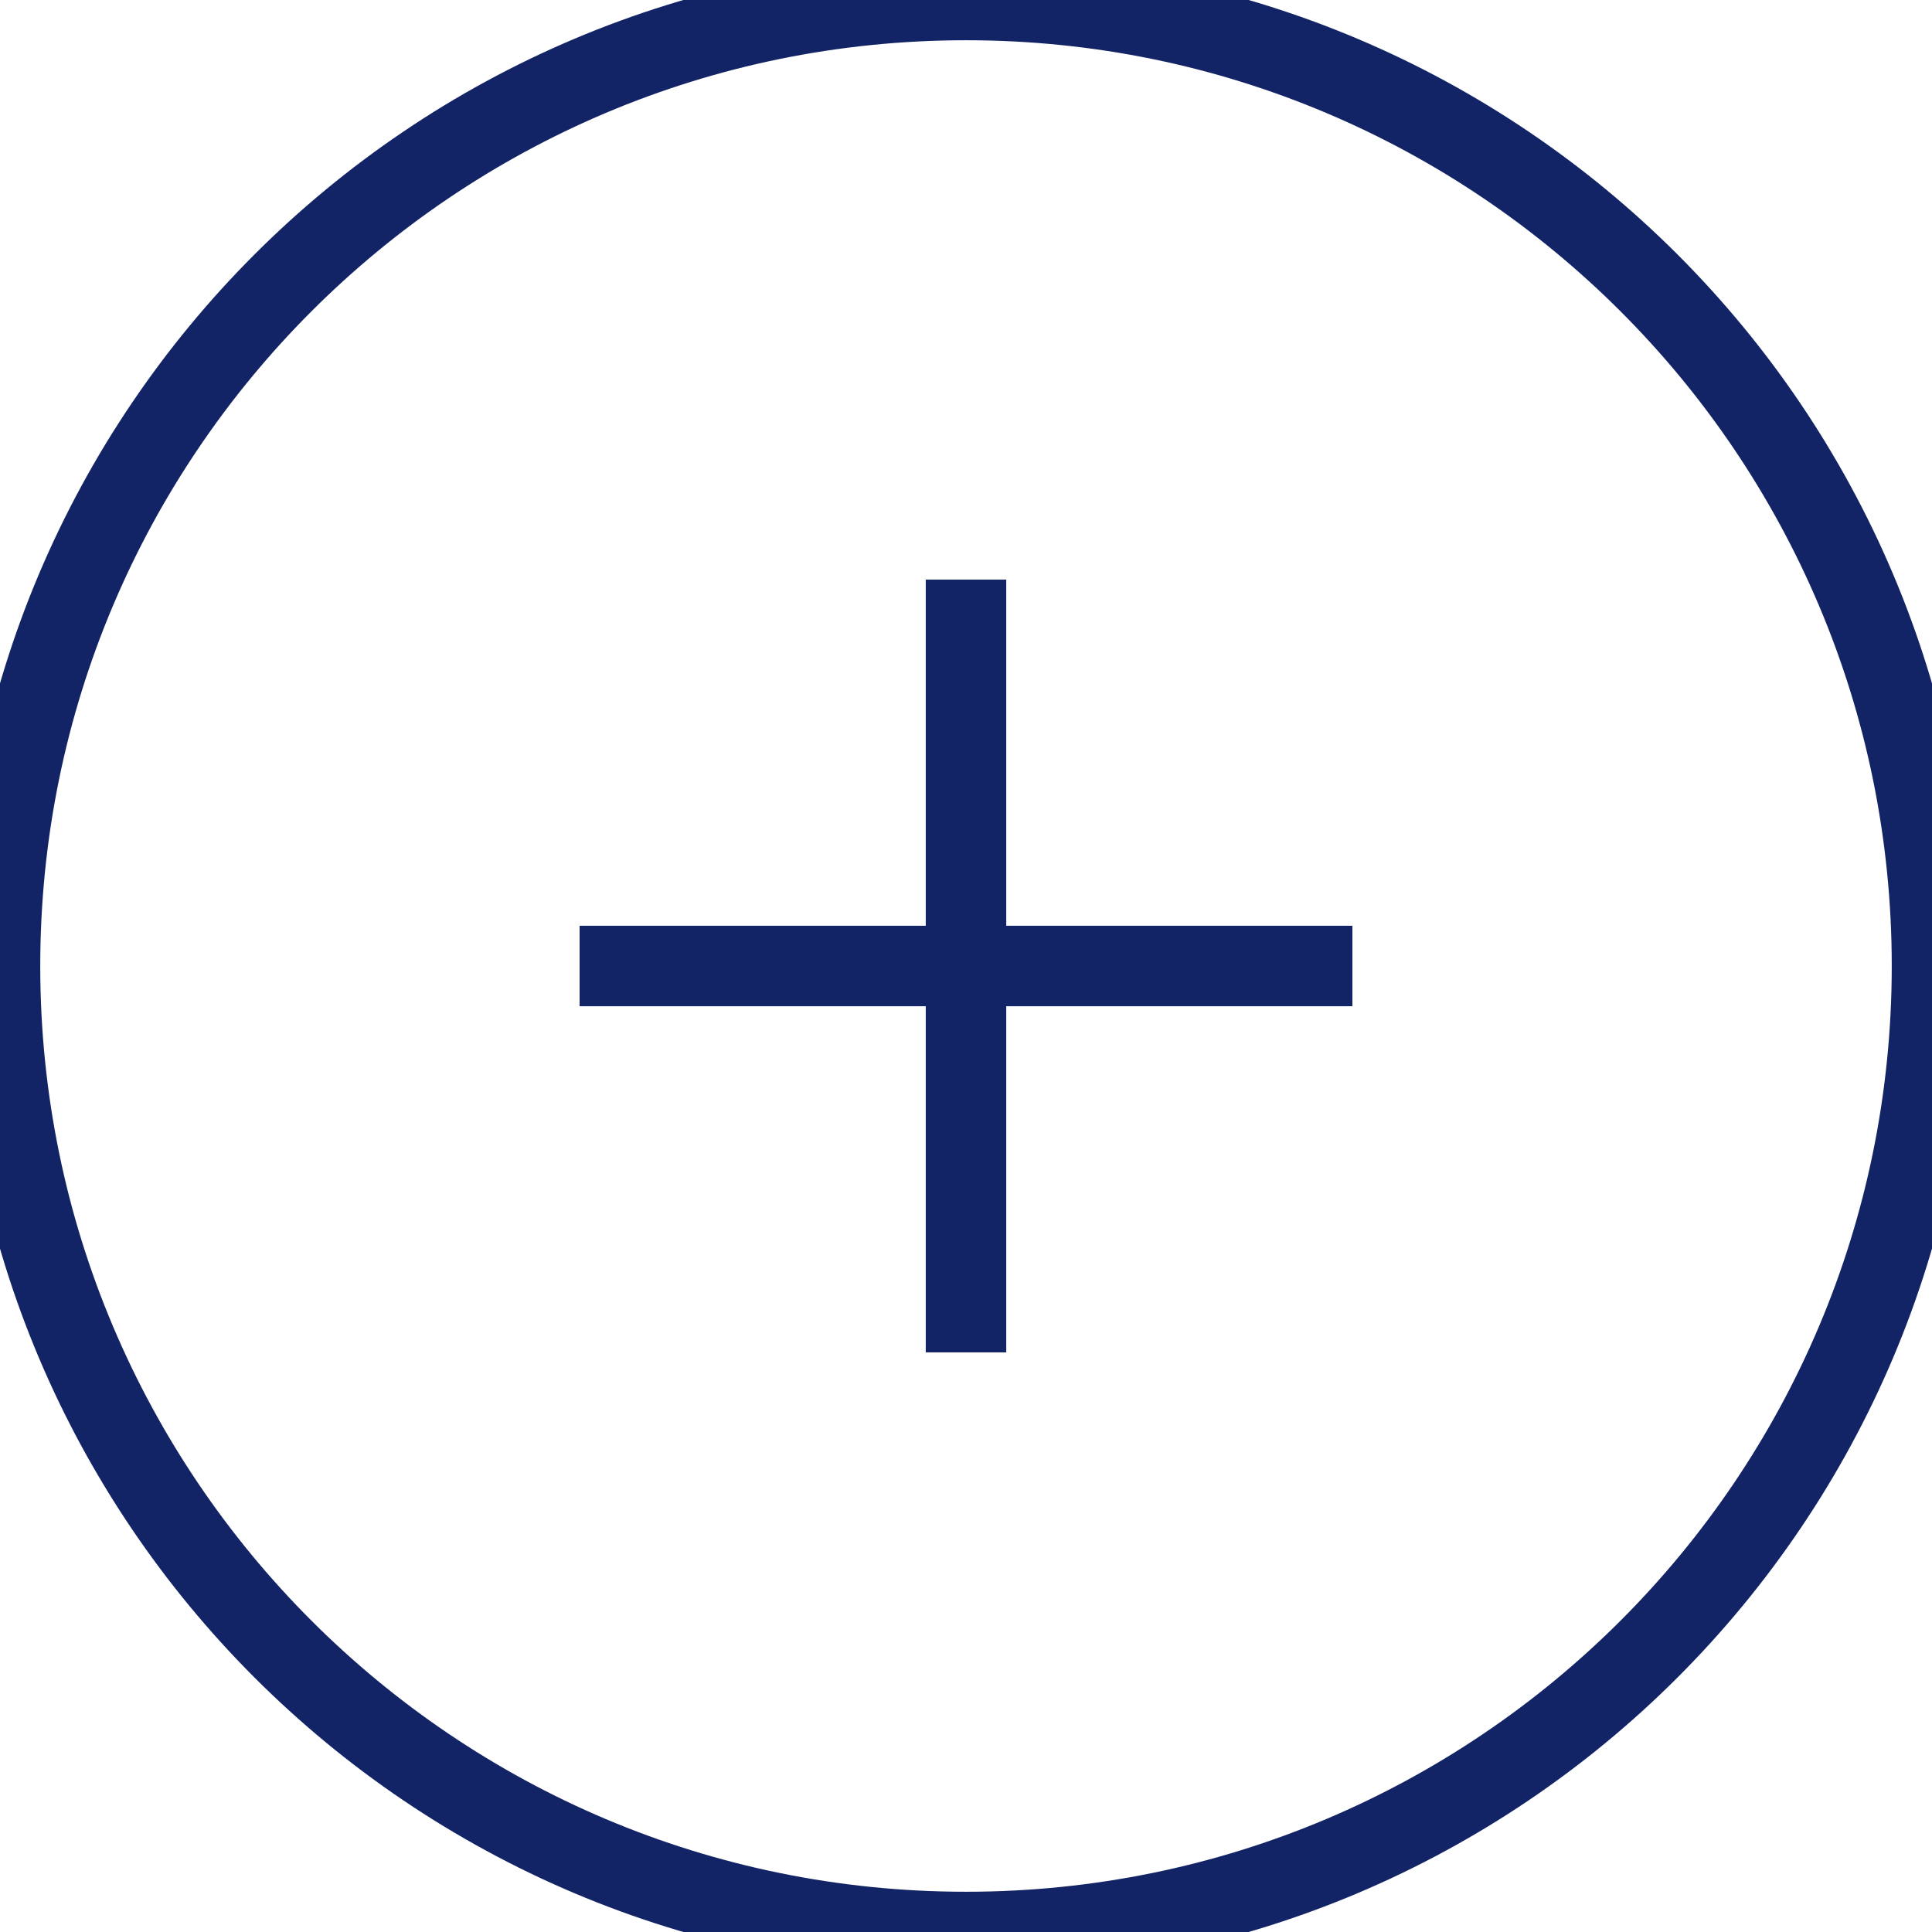
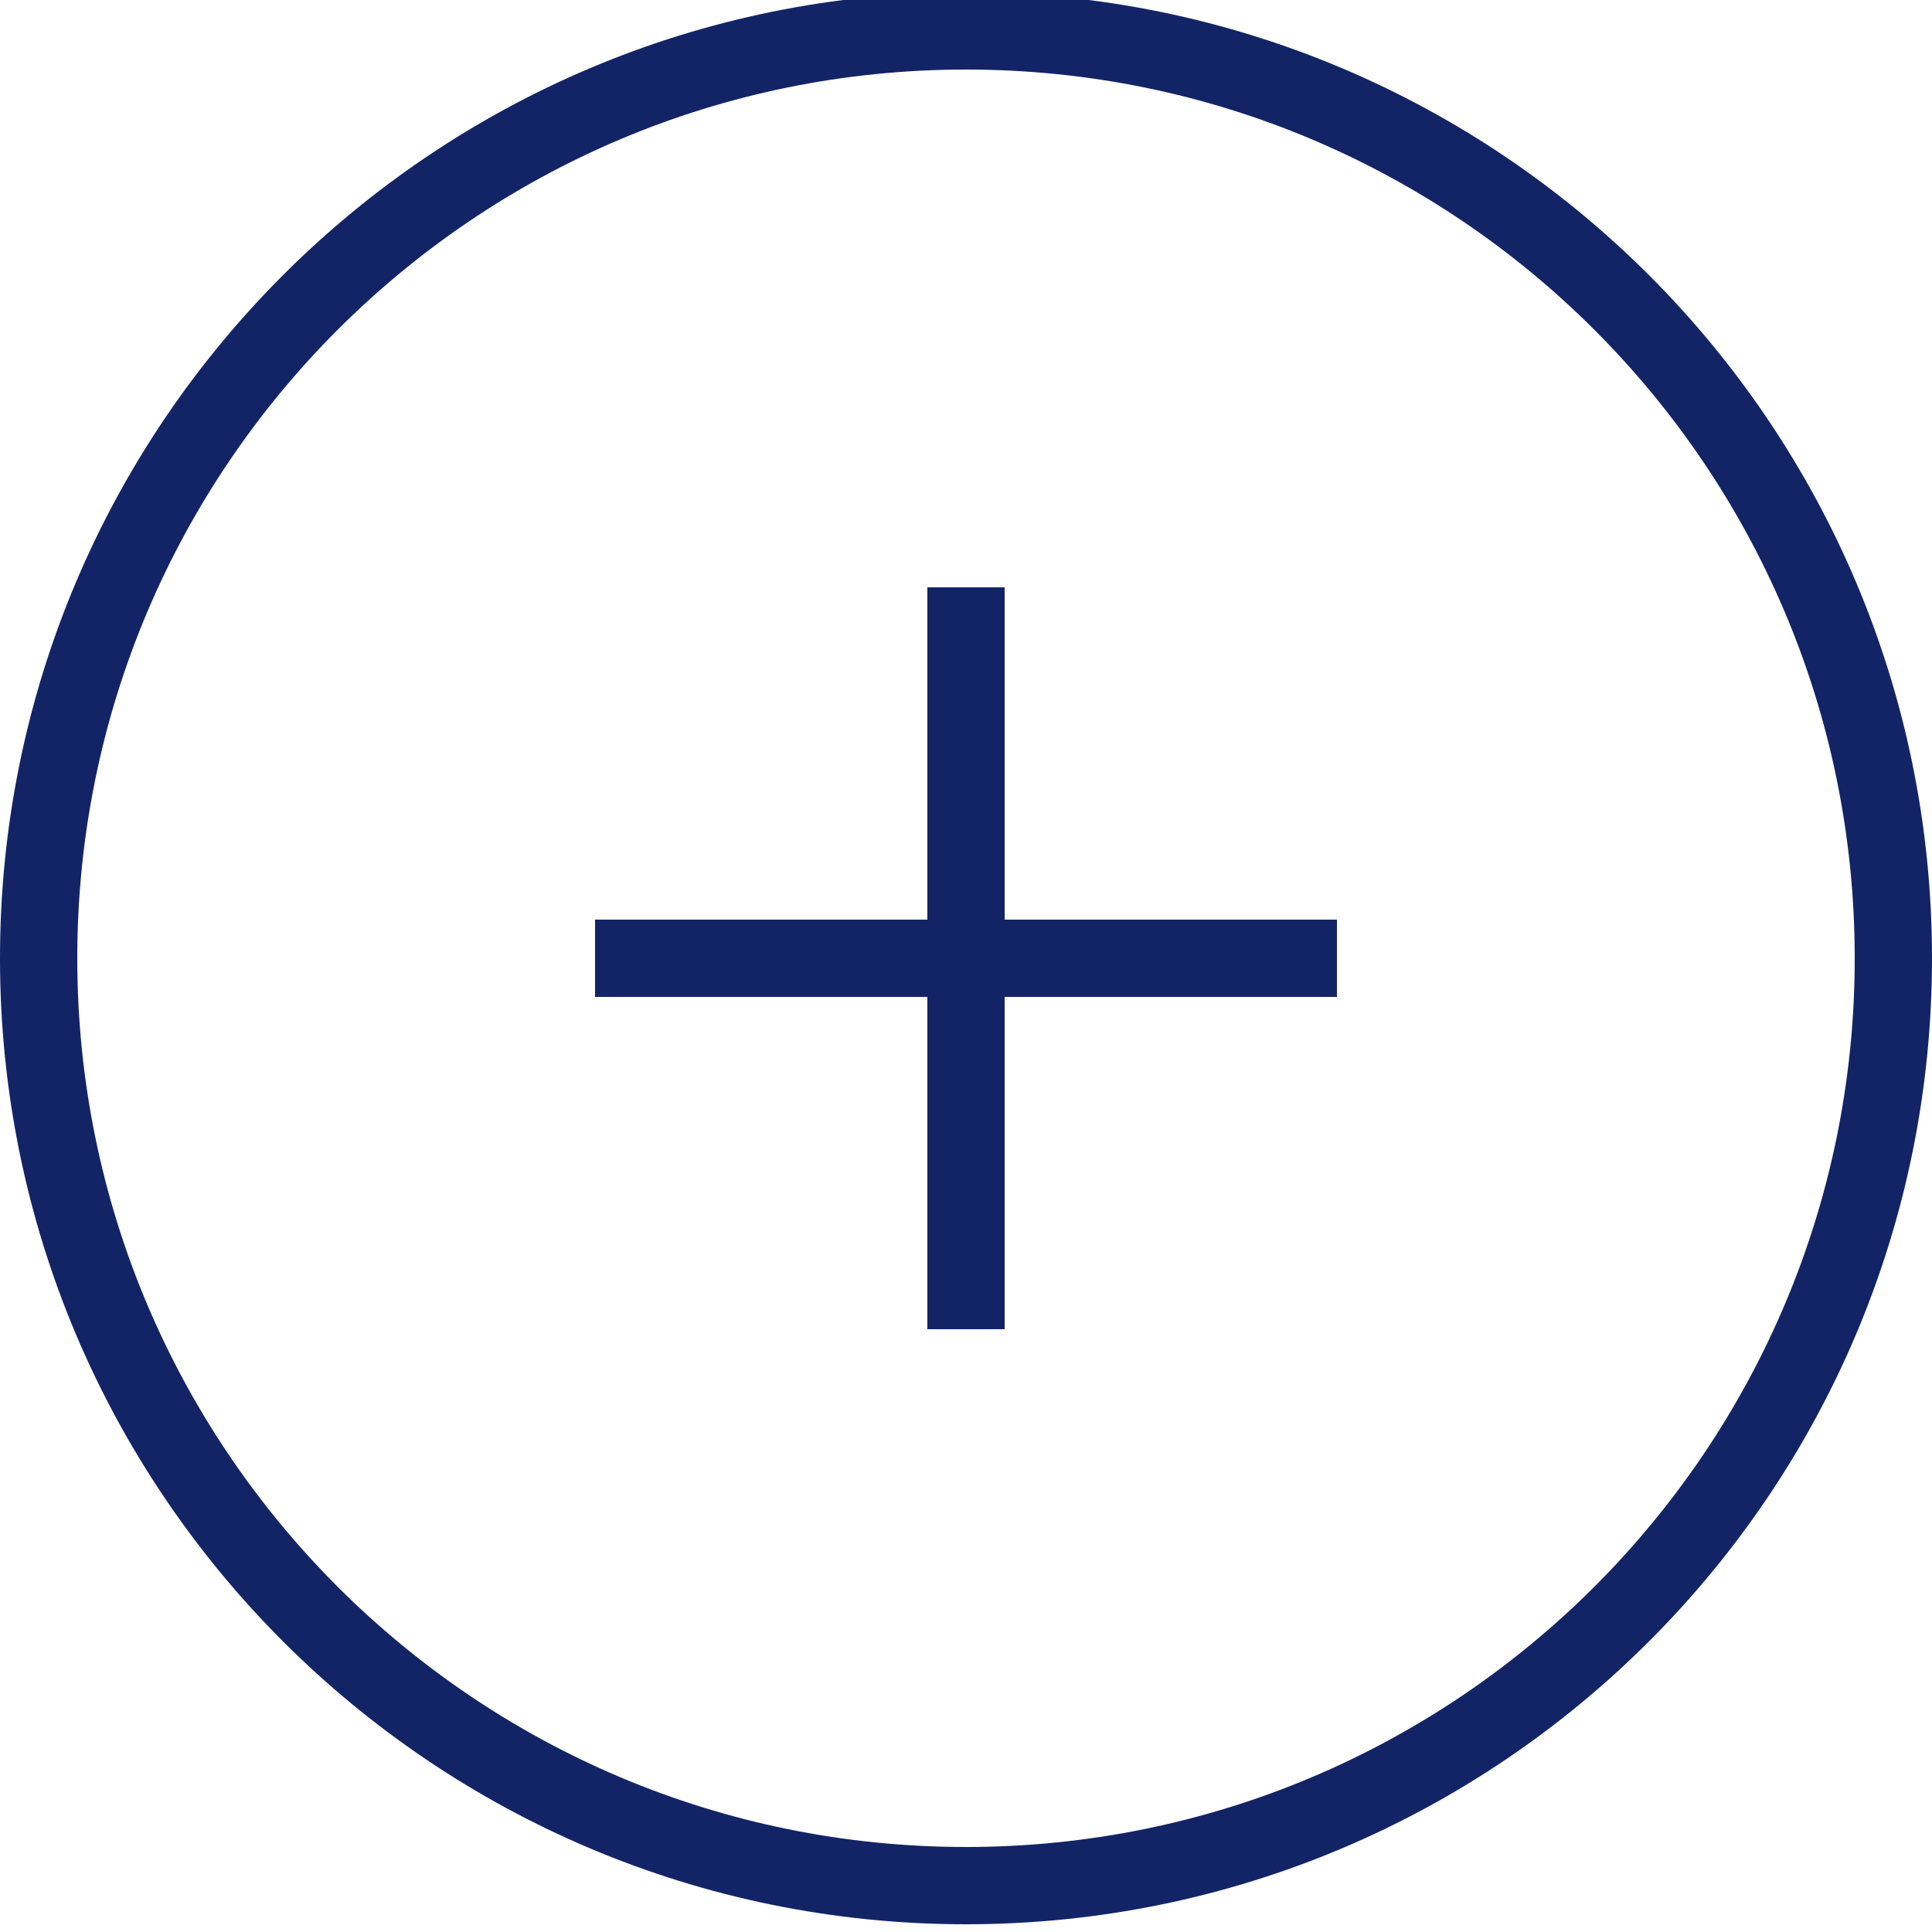
- <svg xmlns="http://www.w3.org/2000/svg" width="24" height="24">
-   <g stroke="#132466" fill="none" fill-rule="evenodd" stroke-linejoin="round">
+ <svg xmlns="http://www.w3.org/2000/svg" width="25" height="25">
+   <g transform="translate(0.5, 0.4)" stroke="#132466" fill="none" fill-rule="evenodd" stroke-linejoin="round">
    <circle cx="12" cy="12" r="12" />
    <path d="M12 7.2v9.6M7.2 12h9.6" />
  </g>
</svg>
